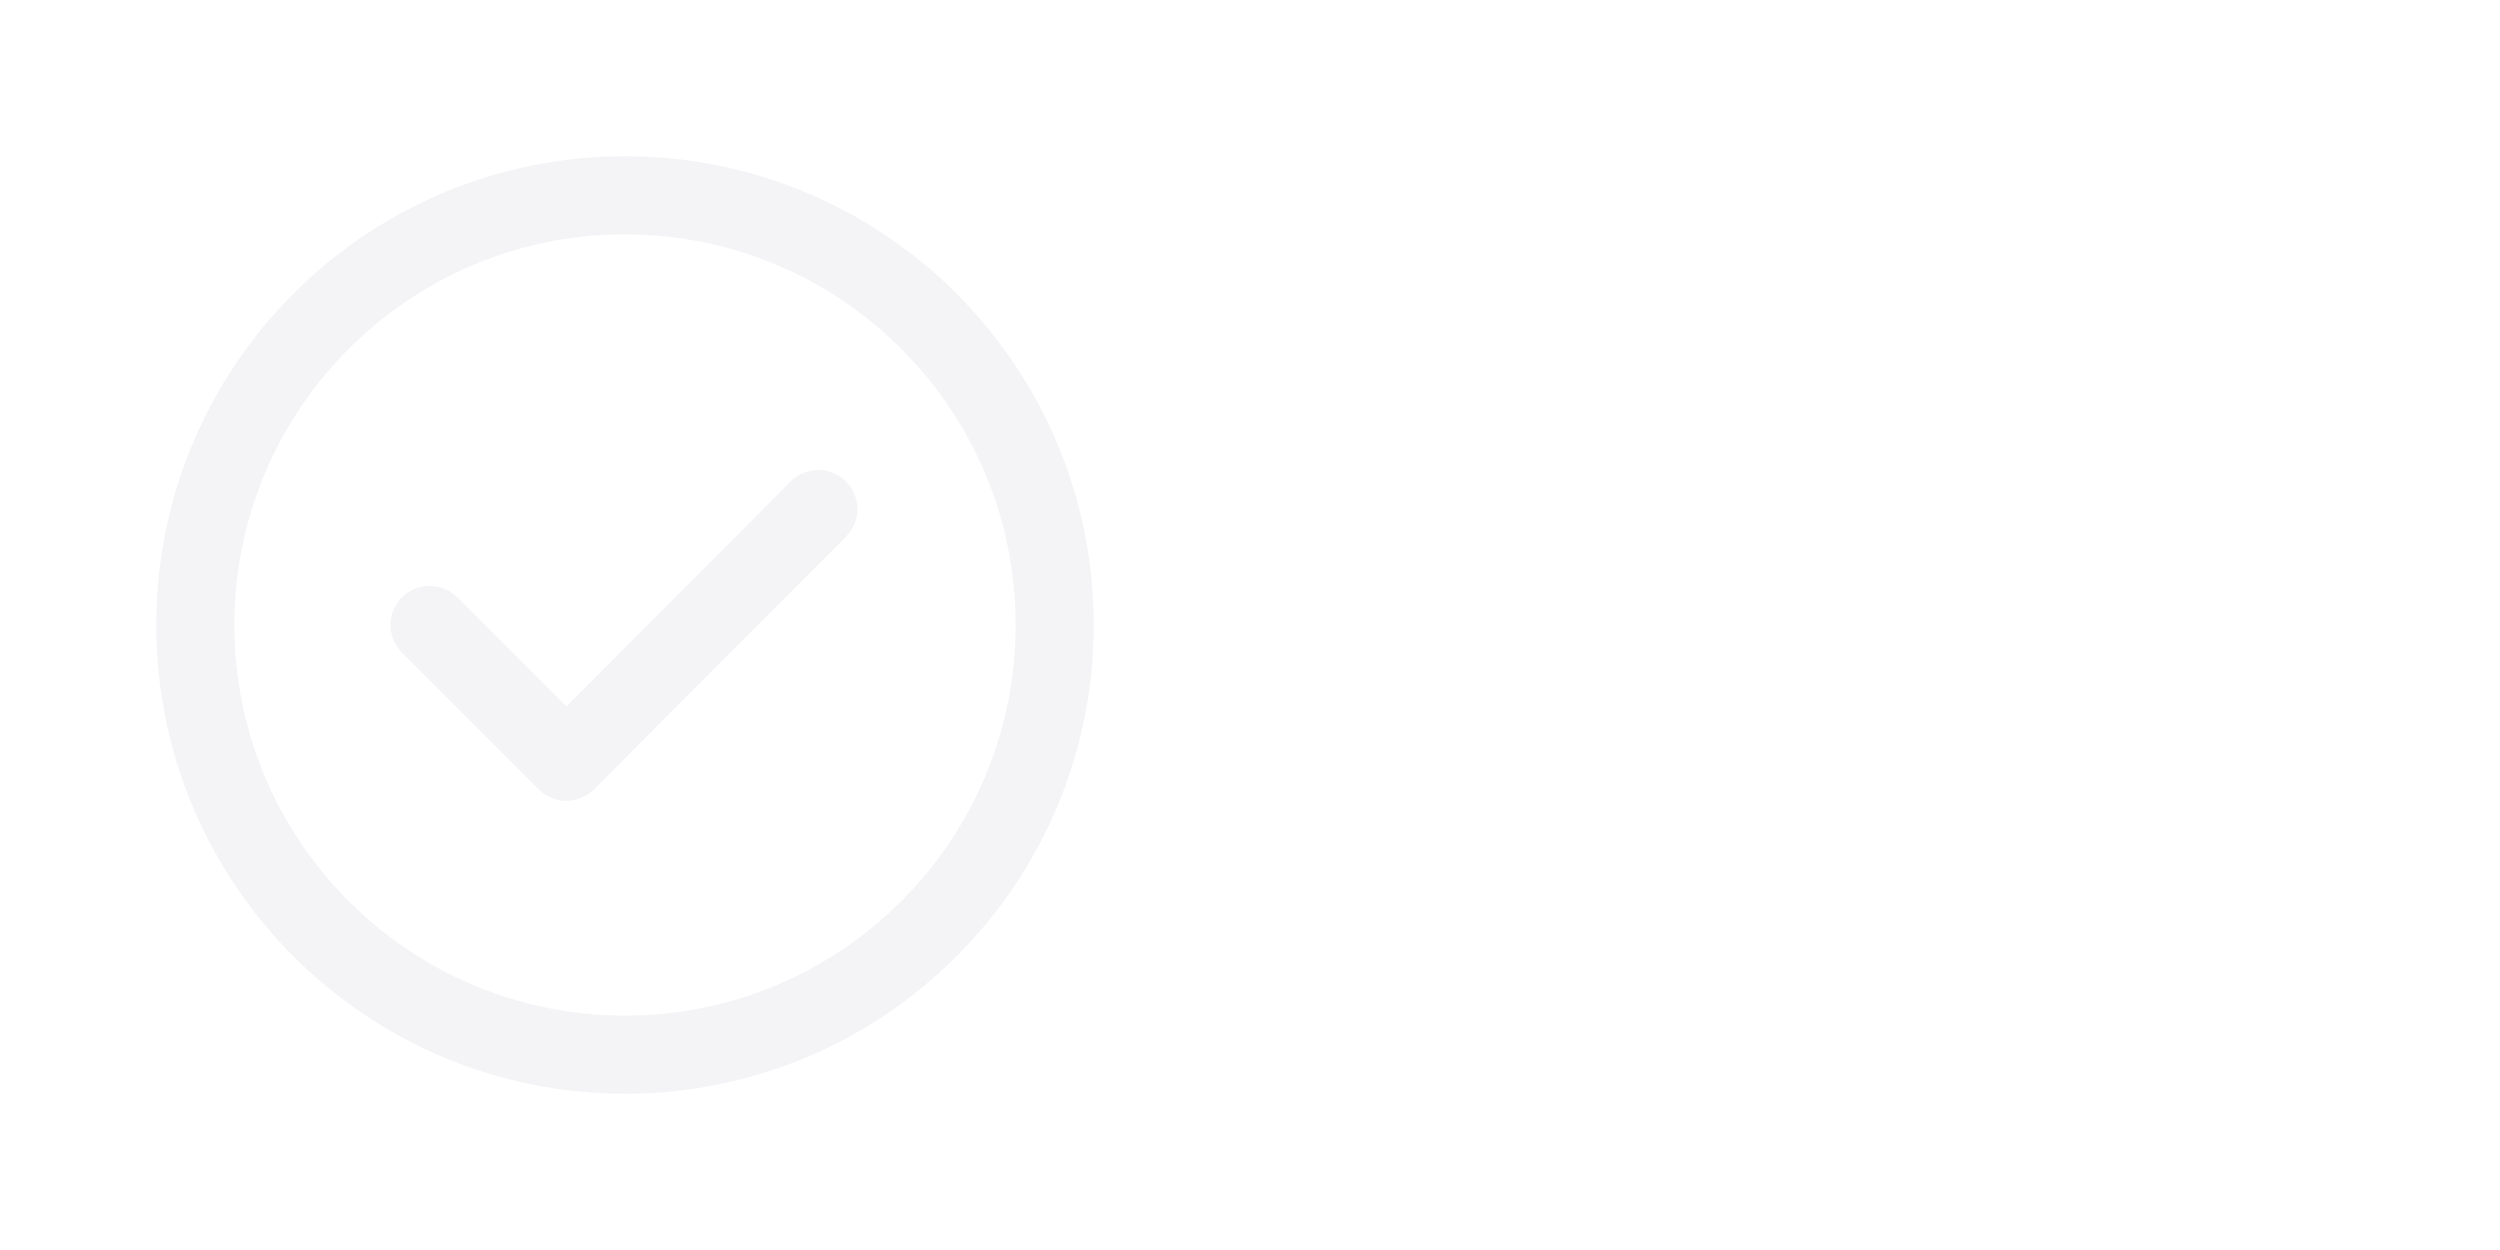
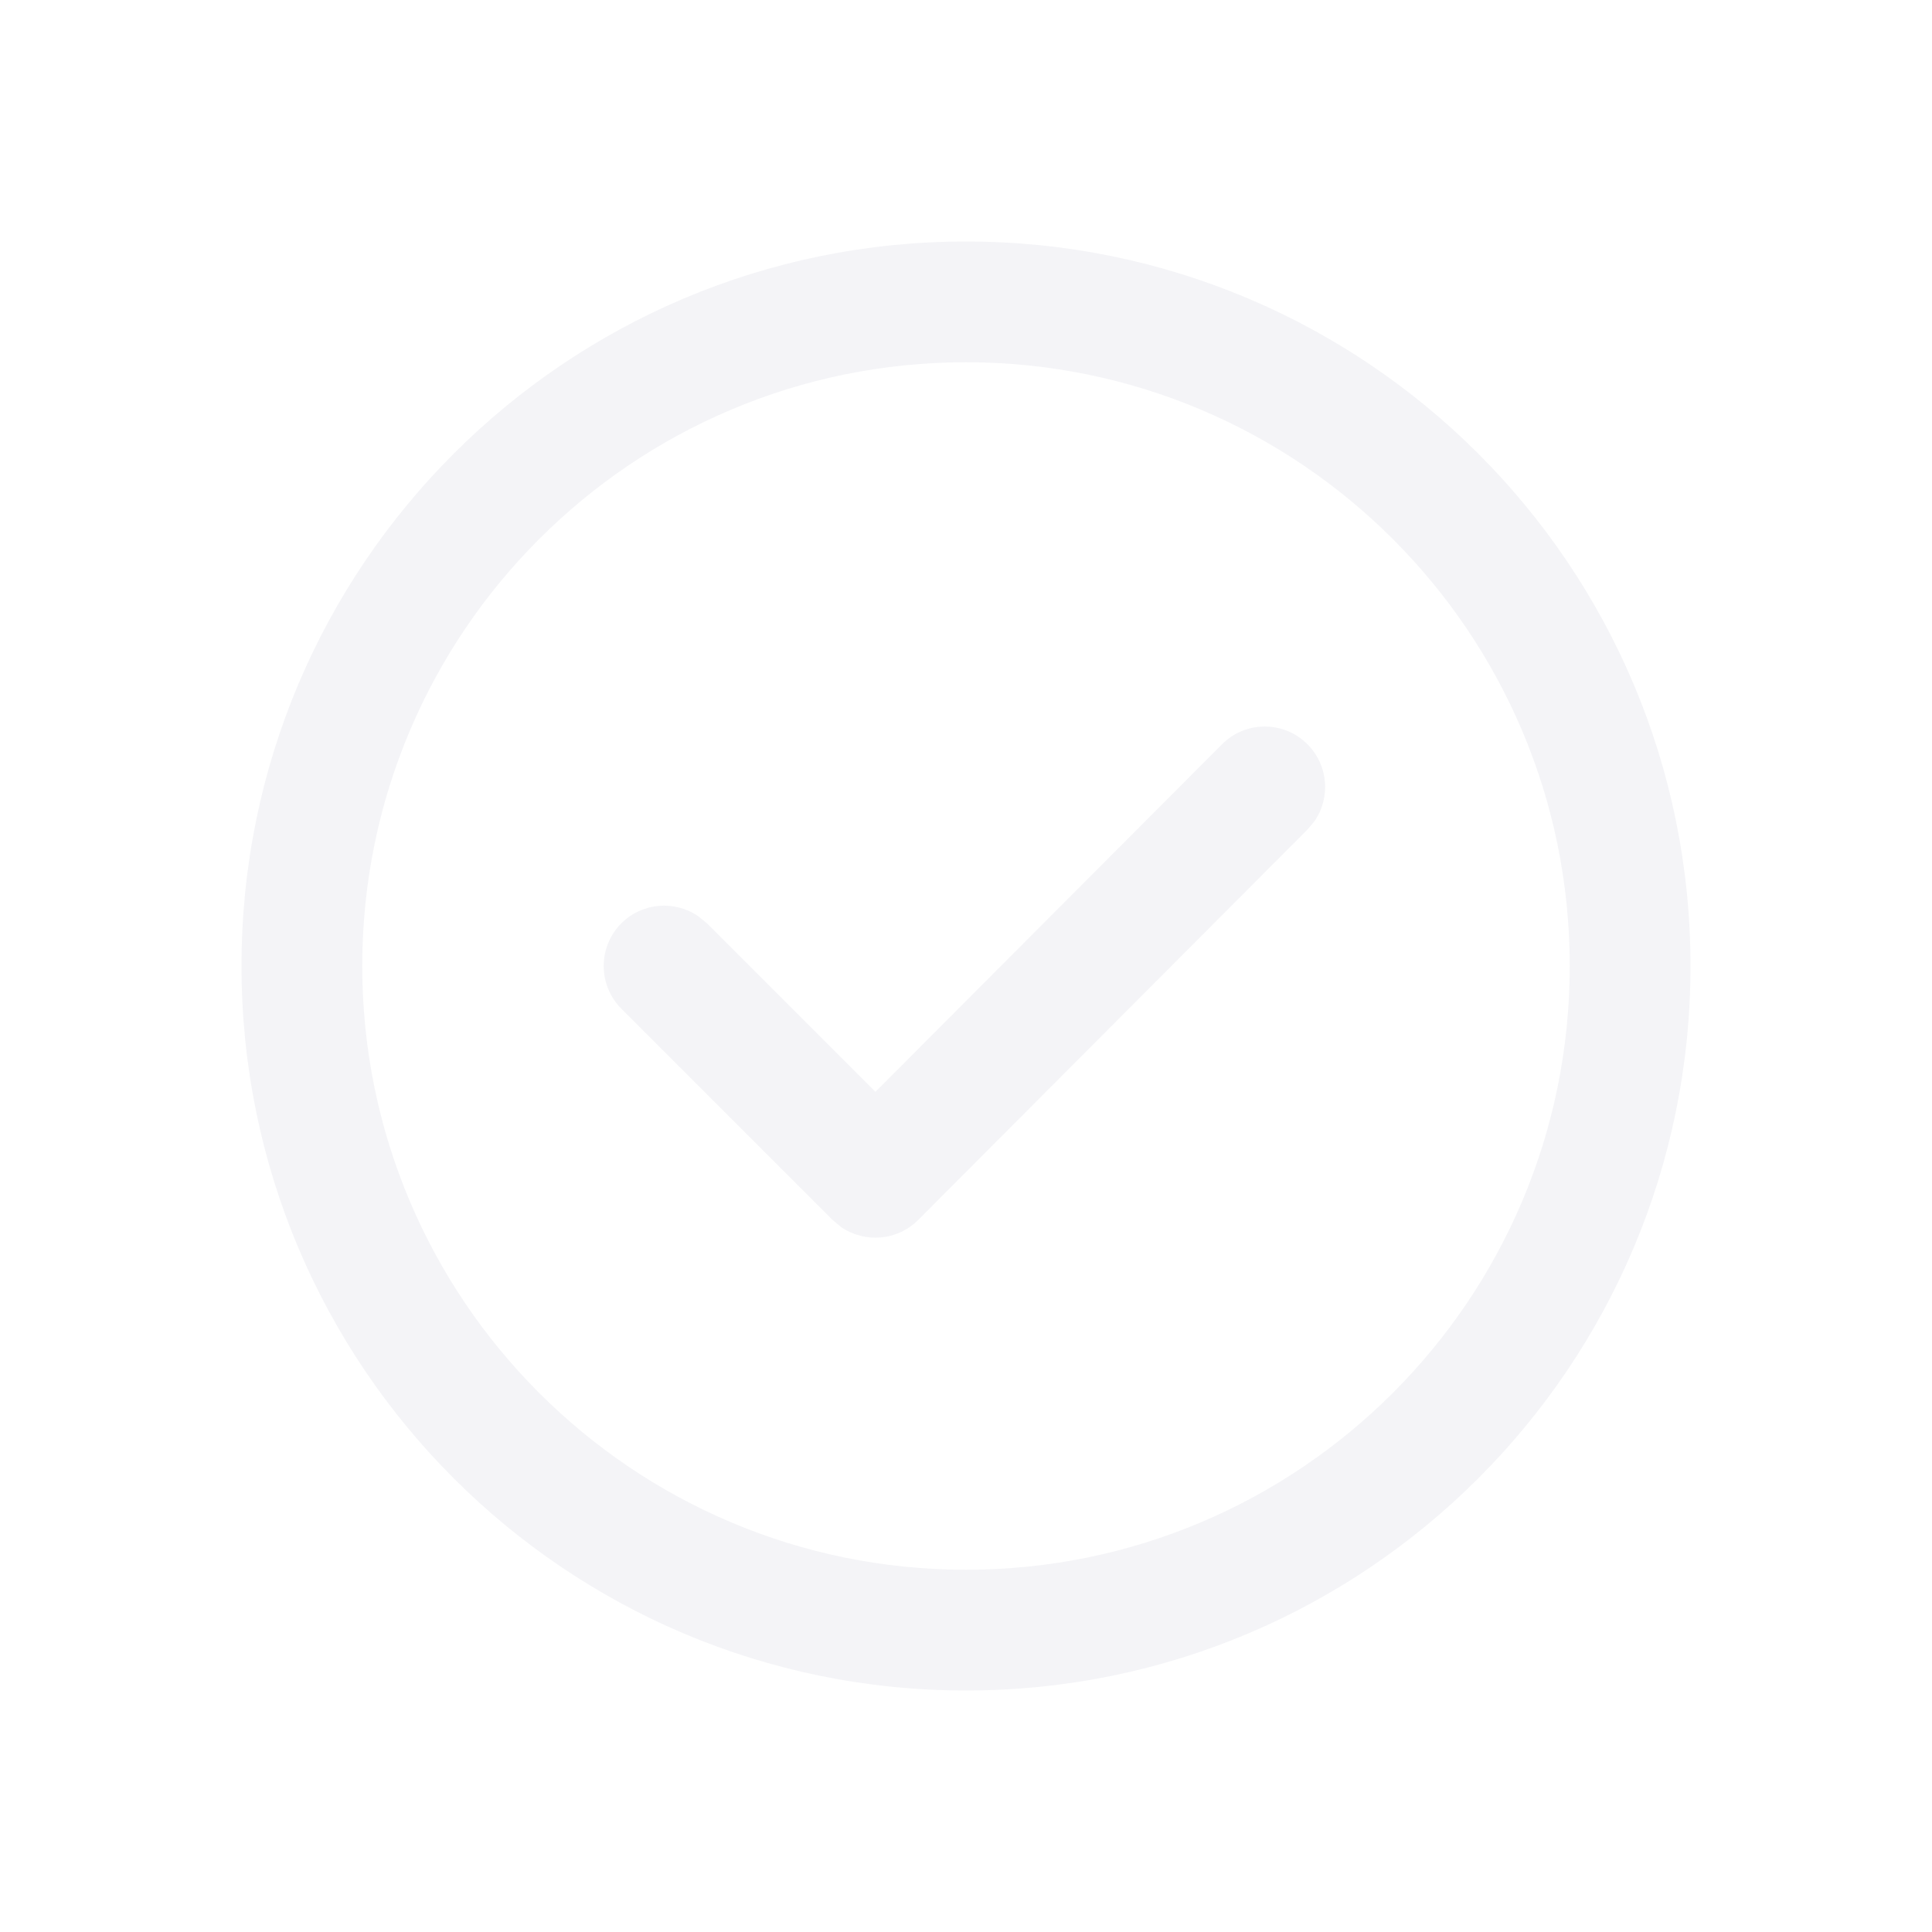
- <svg xmlns="http://www.w3.org/2000/svg" width="32" height="16" fill="#f4f4f7" fill-opacity="context-fill-opacity">
-   <path d="M8 2a6 6 0 1 1 0 12A6 6 0 0 1 8 2Zm0 1a5 5 0 1 0 0 10A5 5 0 0 0 8 3Zm-.75 6.042 2.87-2.878a.5.5 0 0 1 .766.637l-.058.07-3.224 3.232a.5.5 0 0 1-.638.059l-.07-.058-1.75-1.75a.5.5 0 0 1 .638-.765l.07.057L7.25 9.042l2.87-2.878-2.87 2.878Z" />
+ <svg xmlns="http://www.w3.org/2000/svg" width="16" height="16" viewBox="0 0 16 16" fill="#f4f4f7" fill-opacity="context-fill-opacity">
+   <path d="M8 2C11.314 2 14 4.686 14 8C14 11.314 11.314 14 8 14C4.686 14 2 11.314 2 8C2 4.686 4.686 2 8 2ZM8 3C5.239 3 3 5.239 3 8C3 10.761 5.239 13 8 13C10.761 13 13 10.761 13 8C13 5.239 10.761 3 8 3ZM7.25 9.042L10.12 6.164C10.315 5.968 10.632 5.968 10.827 6.163C11.001 6.336 11.021 6.606 10.886 6.801L10.828 6.87L7.604 10.103C7.431 10.277 7.161 10.296 6.966 10.162L6.896 10.104L5.146 8.354C4.951 8.158 4.951 7.842 5.146 7.646C5.32 7.473 5.589 7.454 5.784 7.589L5.854 7.646L7.25 9.042L10.12 6.164L7.25 9.042Z" />
</svg>
